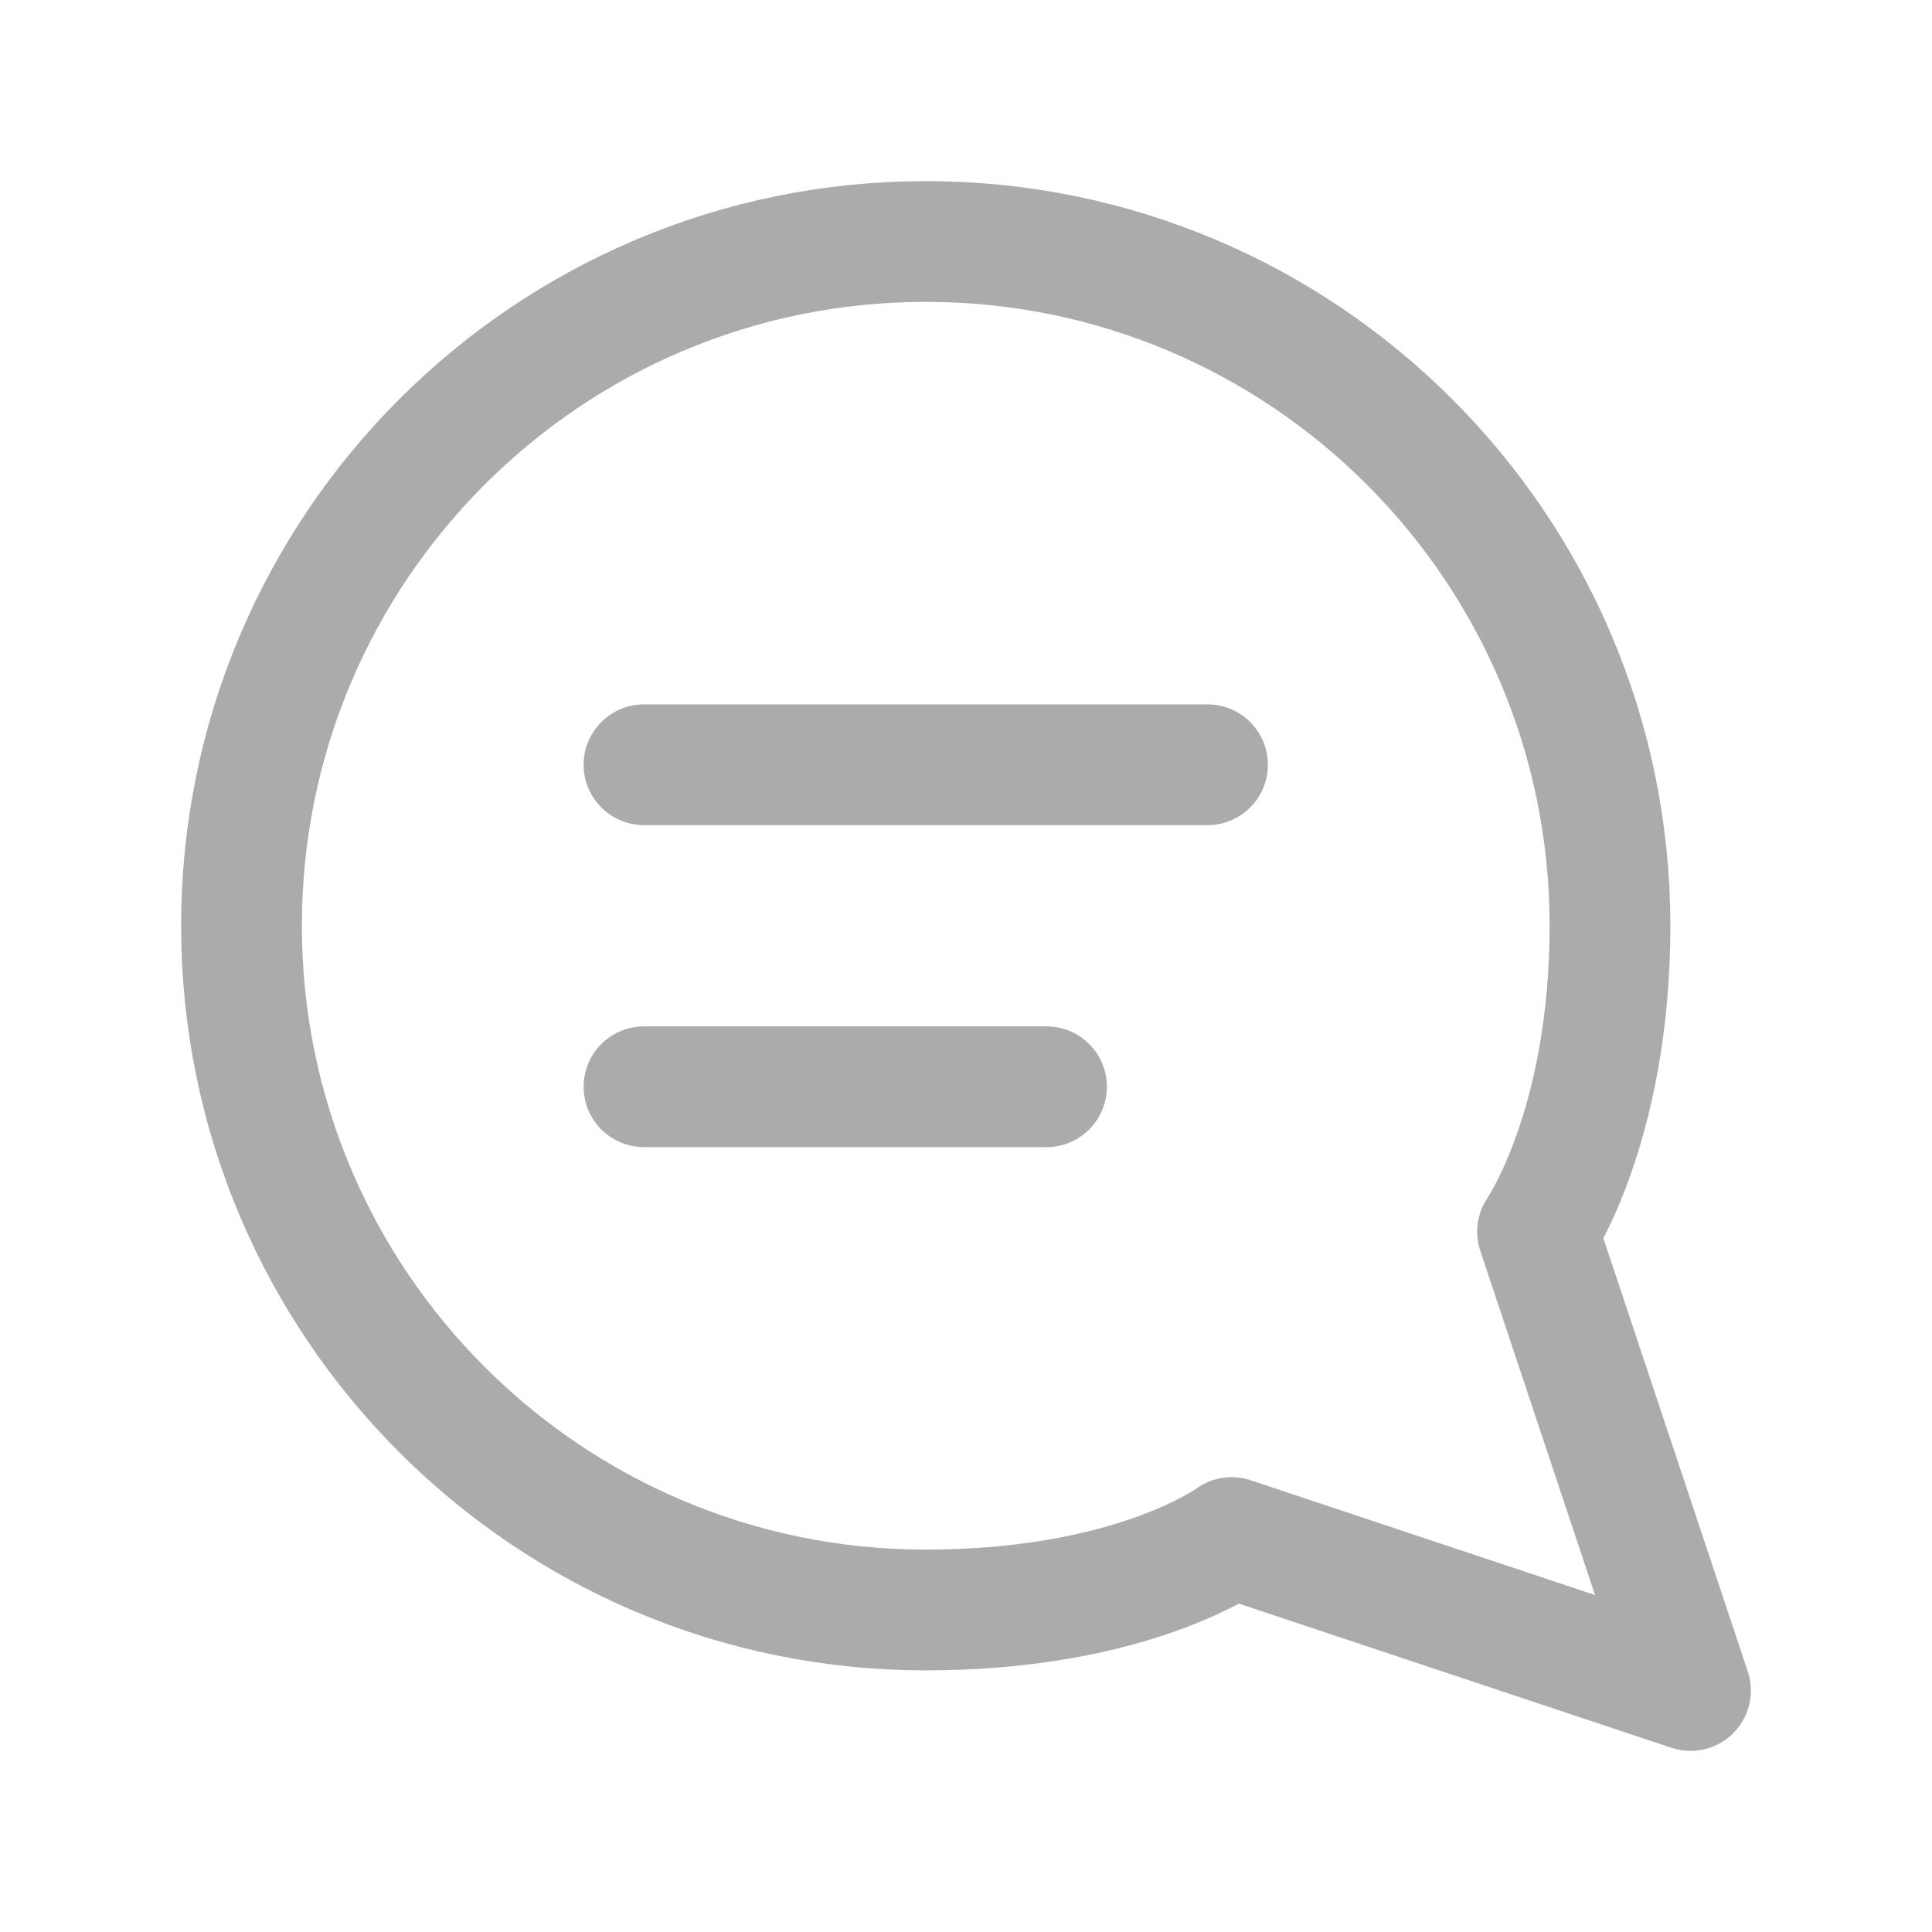
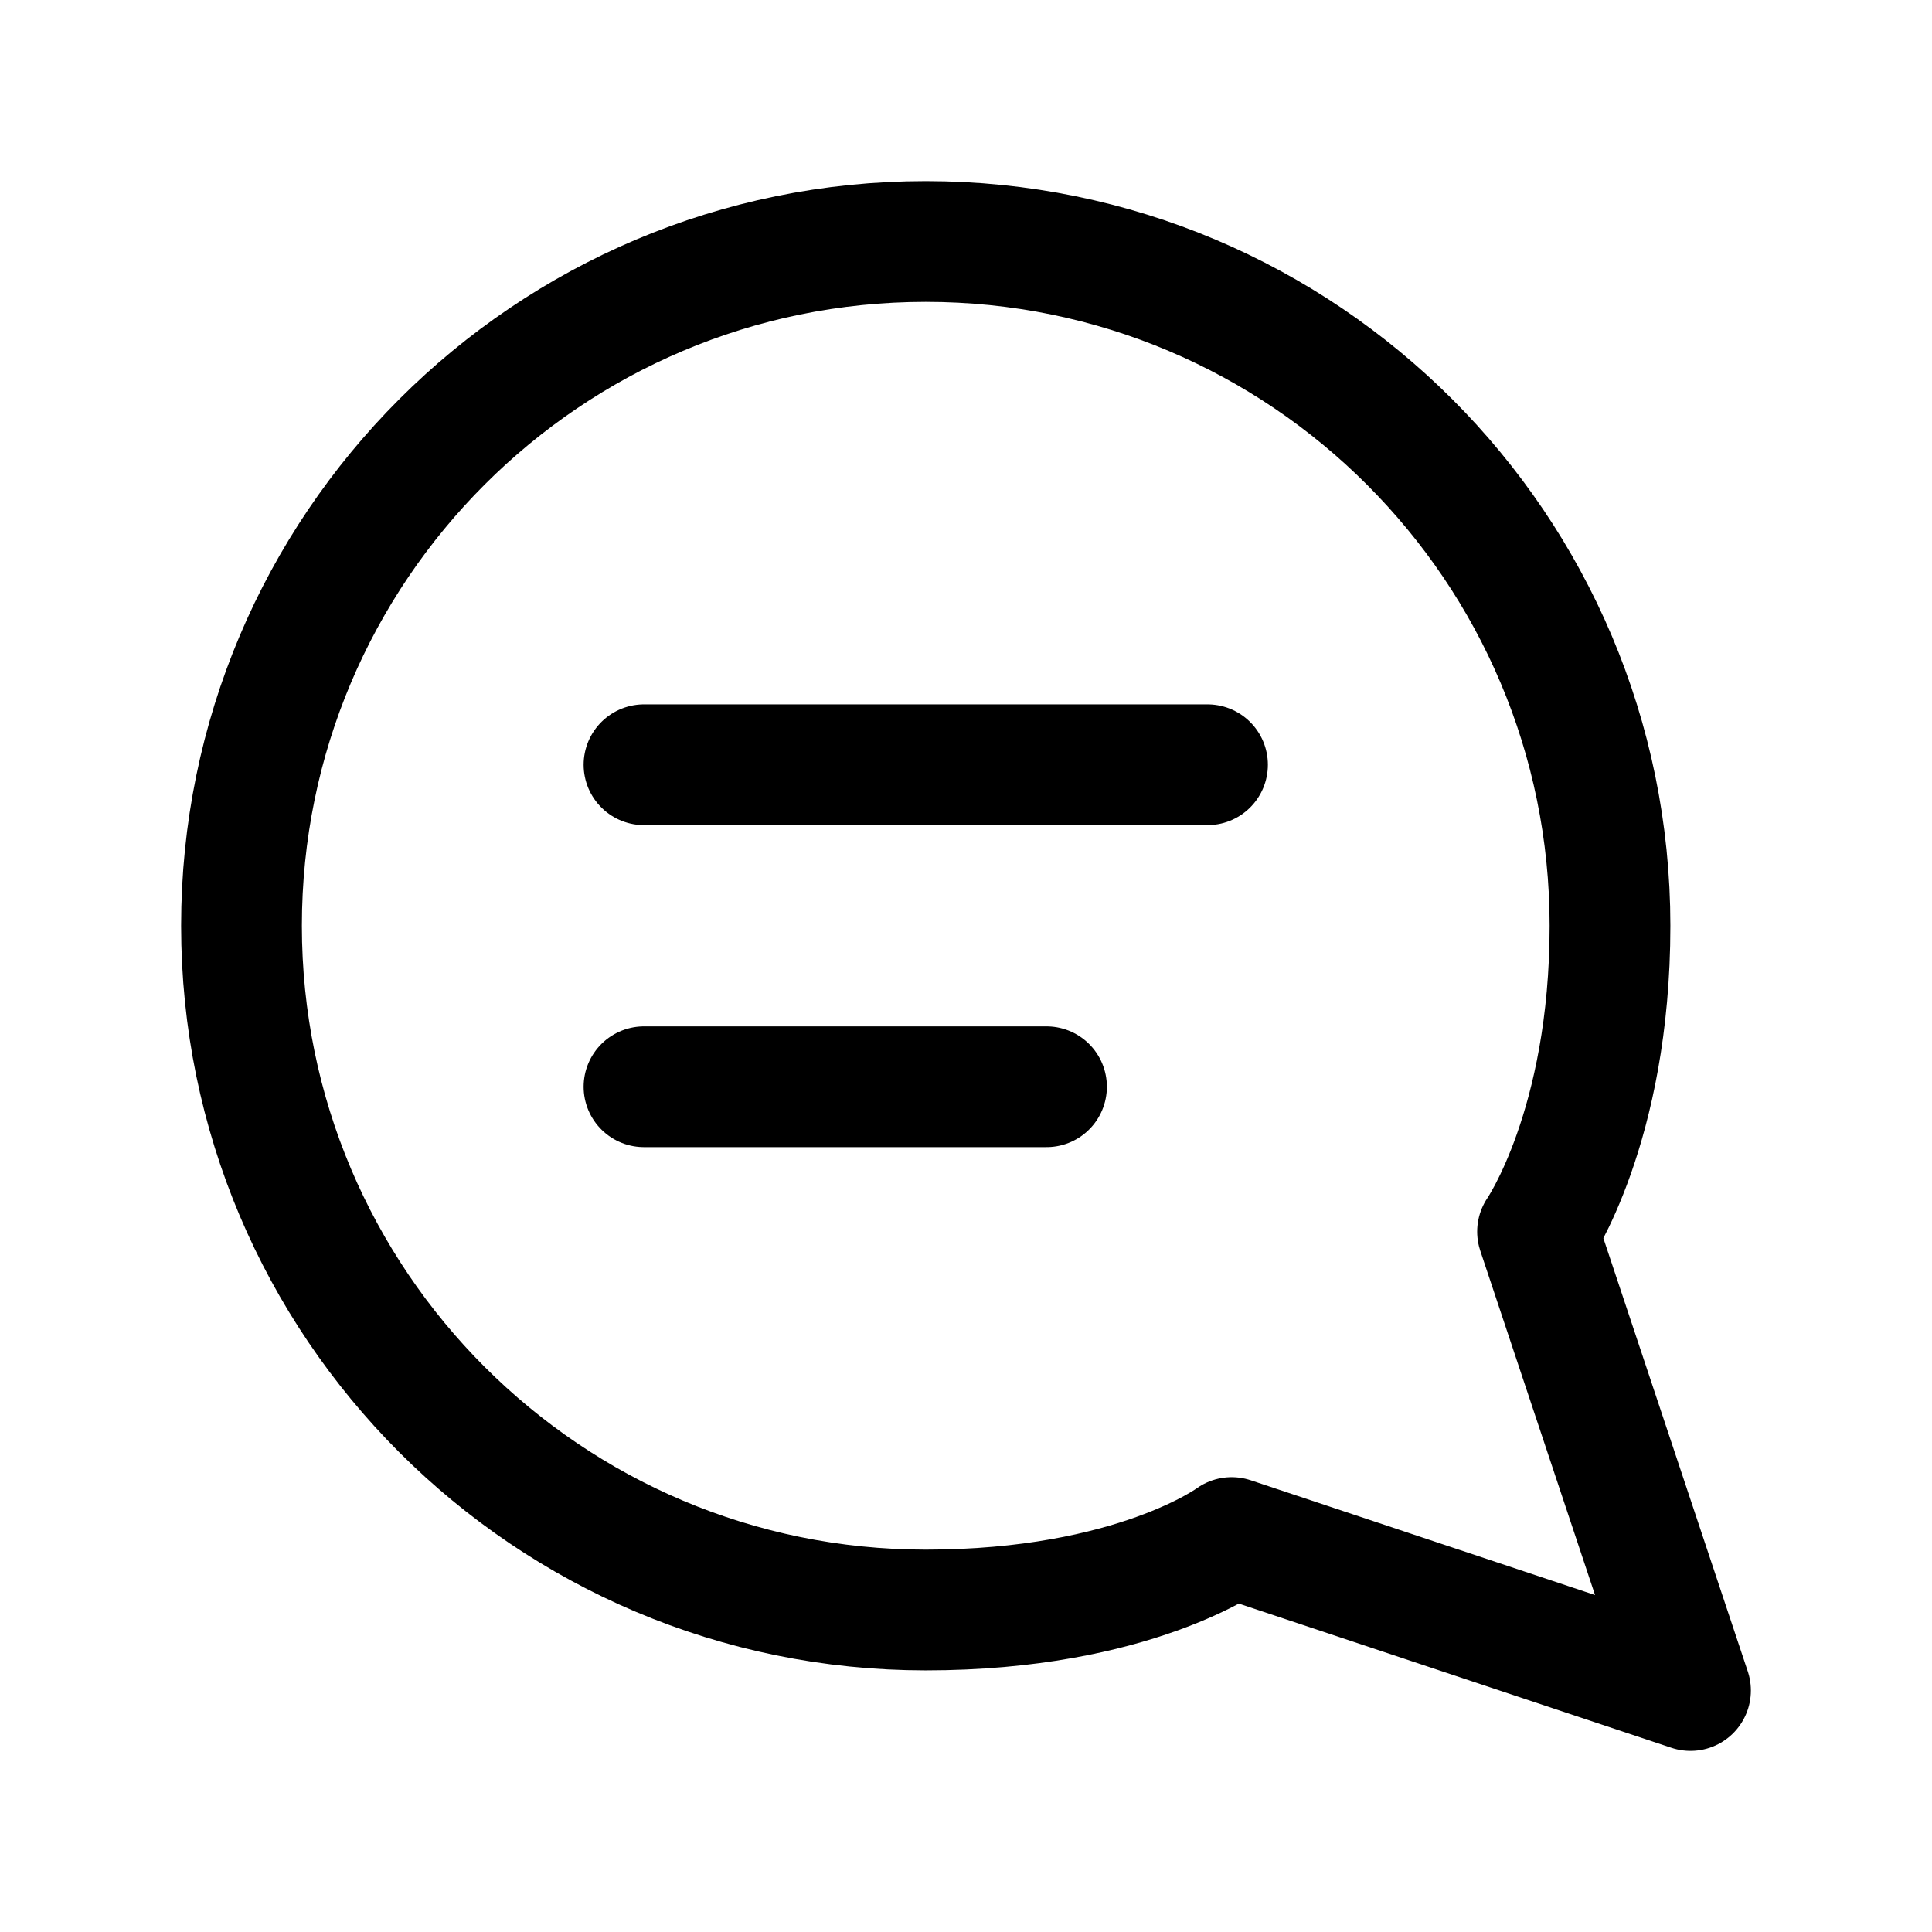
<svg xmlns="http://www.w3.org/2000/svg" viewBox="0 0 24 24" fill="none" stroke="#000000">
  <g id="SVGRepo_bgCarrier" stroke-width="0" />
  <g id="SVGRepo_tracerCarrier" stroke-linecap="round" stroke-linejoin="round" />
  <g id="SVGRepo_iconCarrier">
-     <path d="M8 9.5H15M8 13.5H13M15.3 19.1L21 21L19.1 15.3C19.1 15.3 20 14 20 11.5C20 6.806 16.194 3 11.5 3C6.806 3 3 6.806 3 11.5C3 16.194 6.806 20 11.5 20C14.085 20 15.3 19.1 15.3 19.1Z" stroke="#ababab" stroke-width="1.5" stroke-linecap="round" stroke-linejoin="round" />
+     <path d="M8 9.5H15M8 13.5H13M15.3 19.1L21 21L19.1 15.3C19.1 15.3 20 14 20 11.5C20 6.806 16.194 3 11.5 3C6.806 3 3 6.806 3 11.5C3 16.194 6.806 20 11.5 20C14.085 20 15.3 19.1 15.3 19.1Z" stroke-width="1.5" stroke-linecap="round" stroke-linejoin="round" />
  </g>
</svg>
